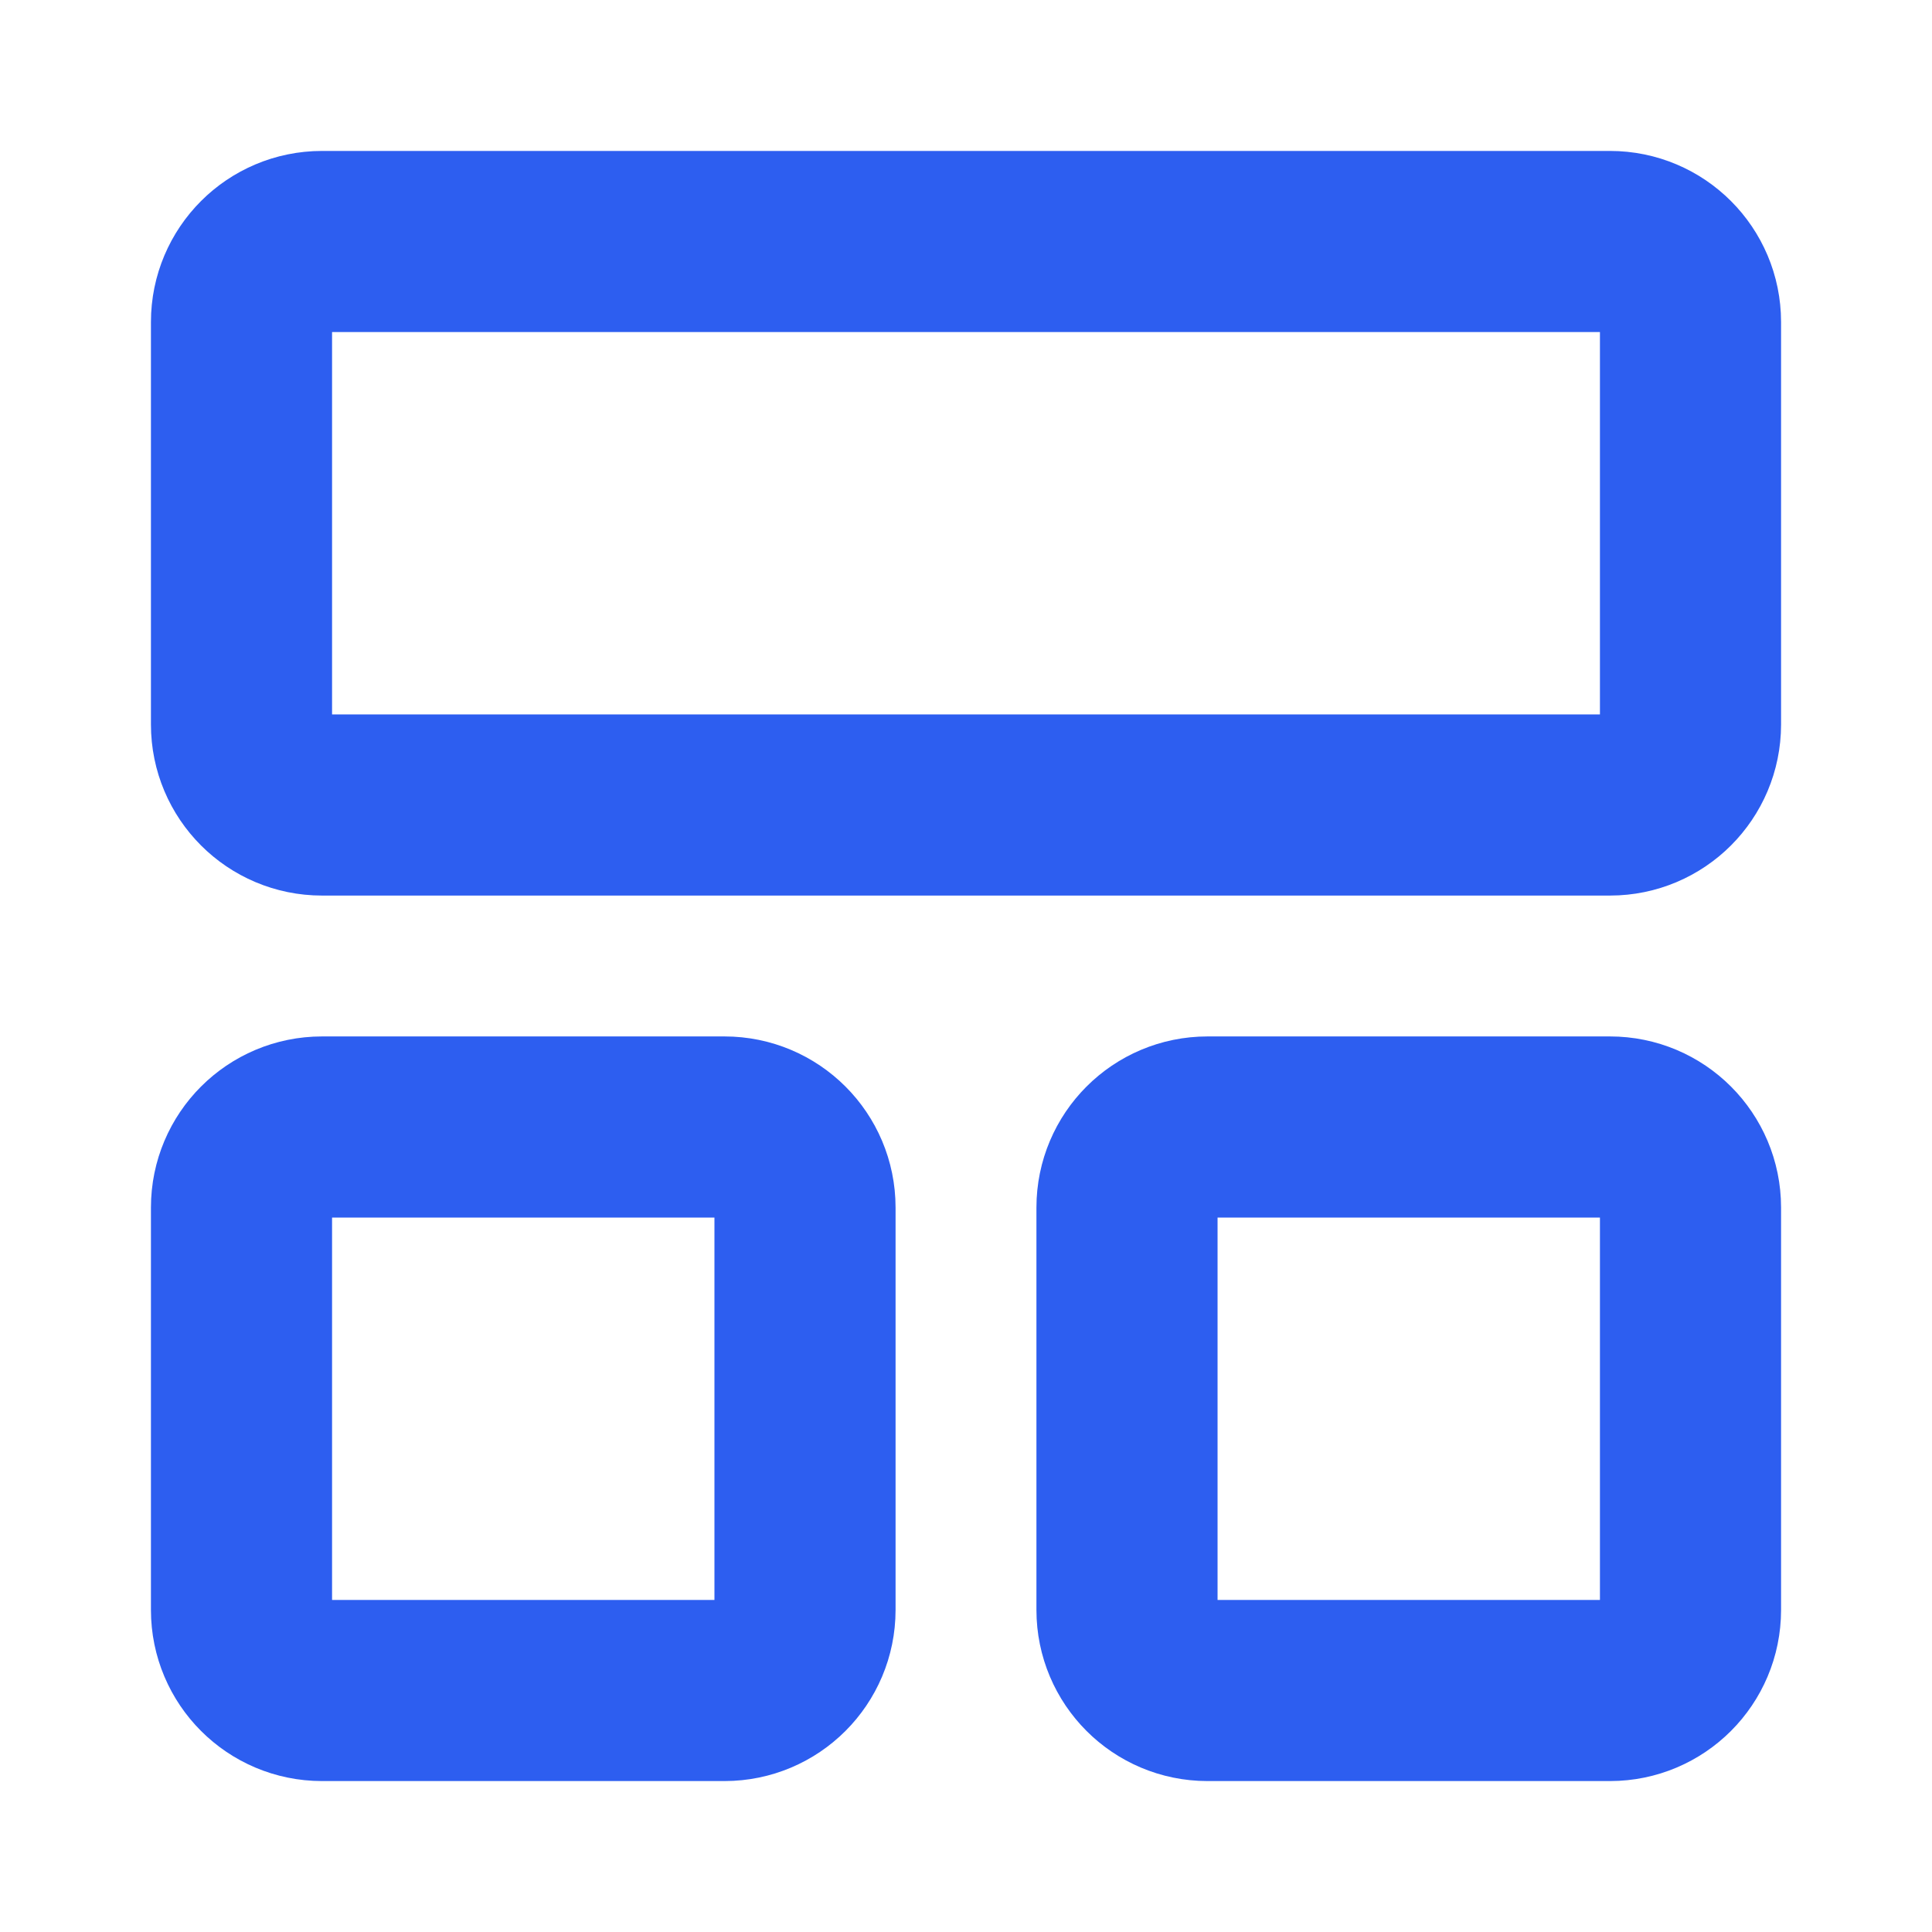
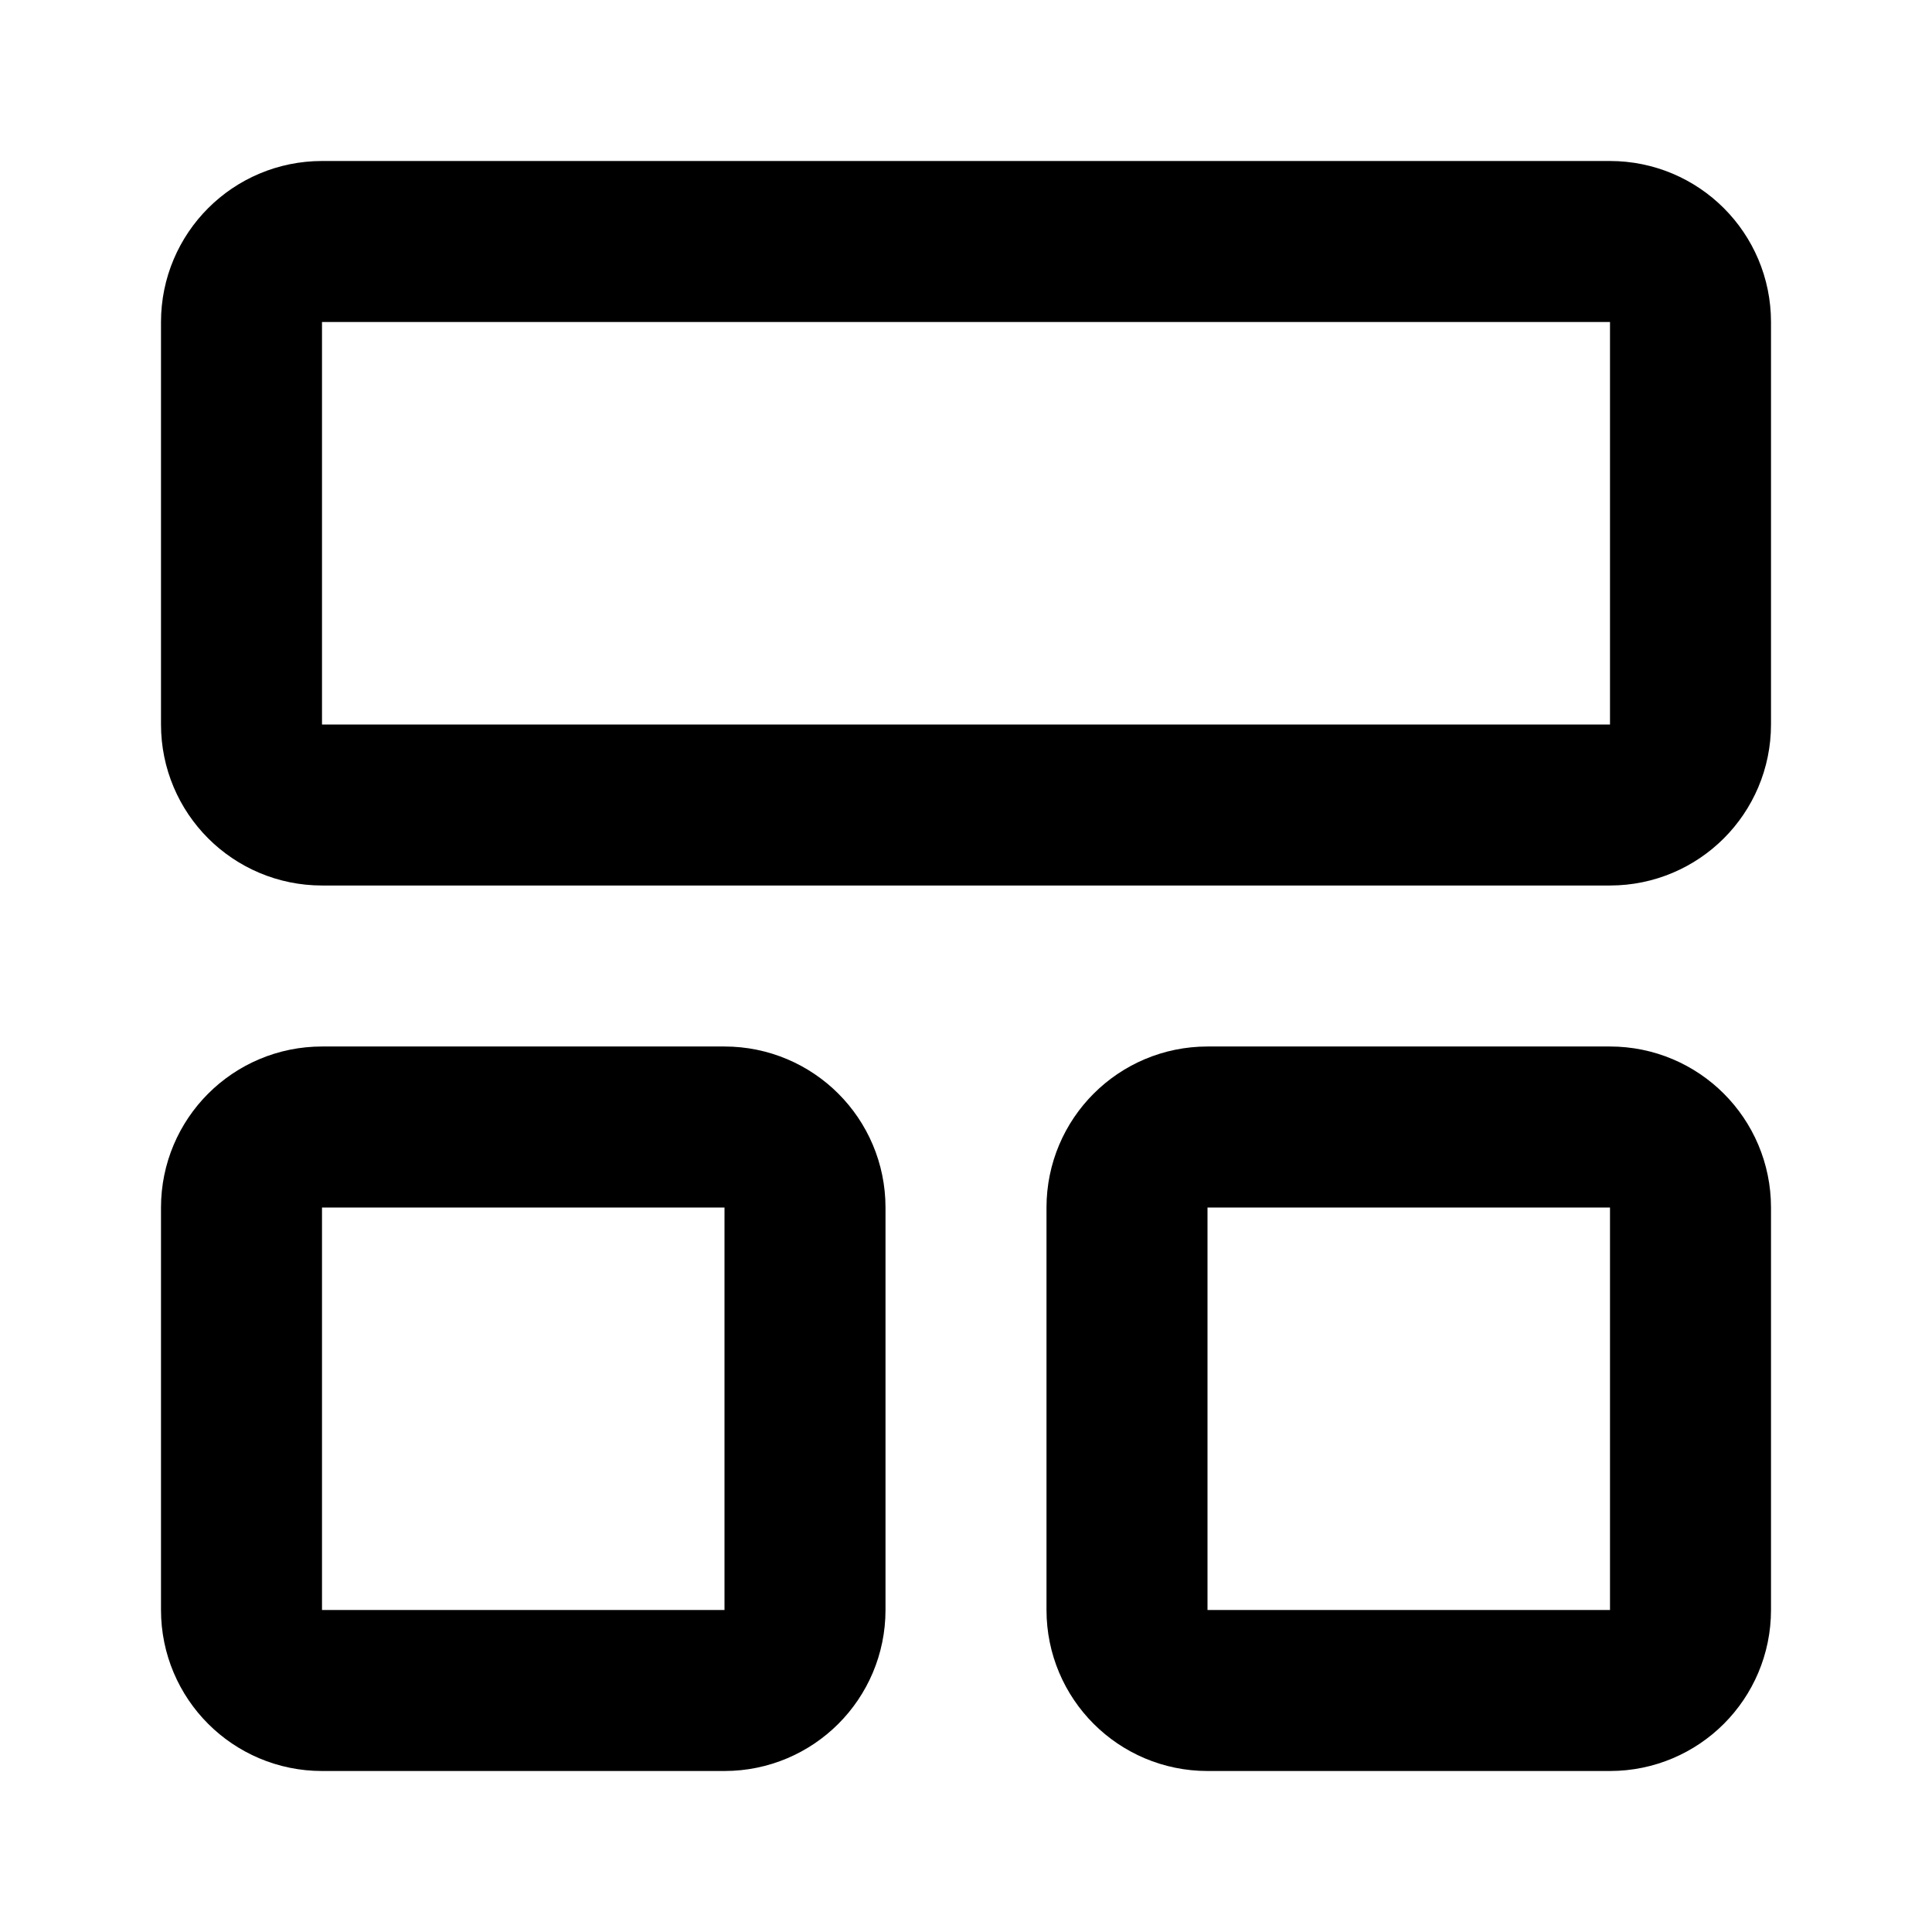
- <svg xmlns="http://www.w3.org/2000/svg" width="24" height="24" viewBox="0 0 24 24" fill="none" stroke="#2d5ef0" stroke-width="2.25" stroke-linecap="round" stroke-linejoin="round" class="lucide lucide-layout-panel-top-icon lucide-layout-panel-top">
+ <svg xmlns="http://www.w3.org/2000/svg" width="24" height="24" viewBox="0 0 24 24" fill="none" stroke="currentColor" stroke-width="2" stroke-linecap="round" stroke-linejoin="round" class="lucide lucide-layout-panel-top-icon lucide-layout-panel-top">
  <rect width="18" height="7" x="3" y="3" rx="1" />
  <rect width="7" height="7" x="3" y="14" rx="1" />
  <rect width="7" height="7" x="14" y="14" rx="1" />
</svg>
